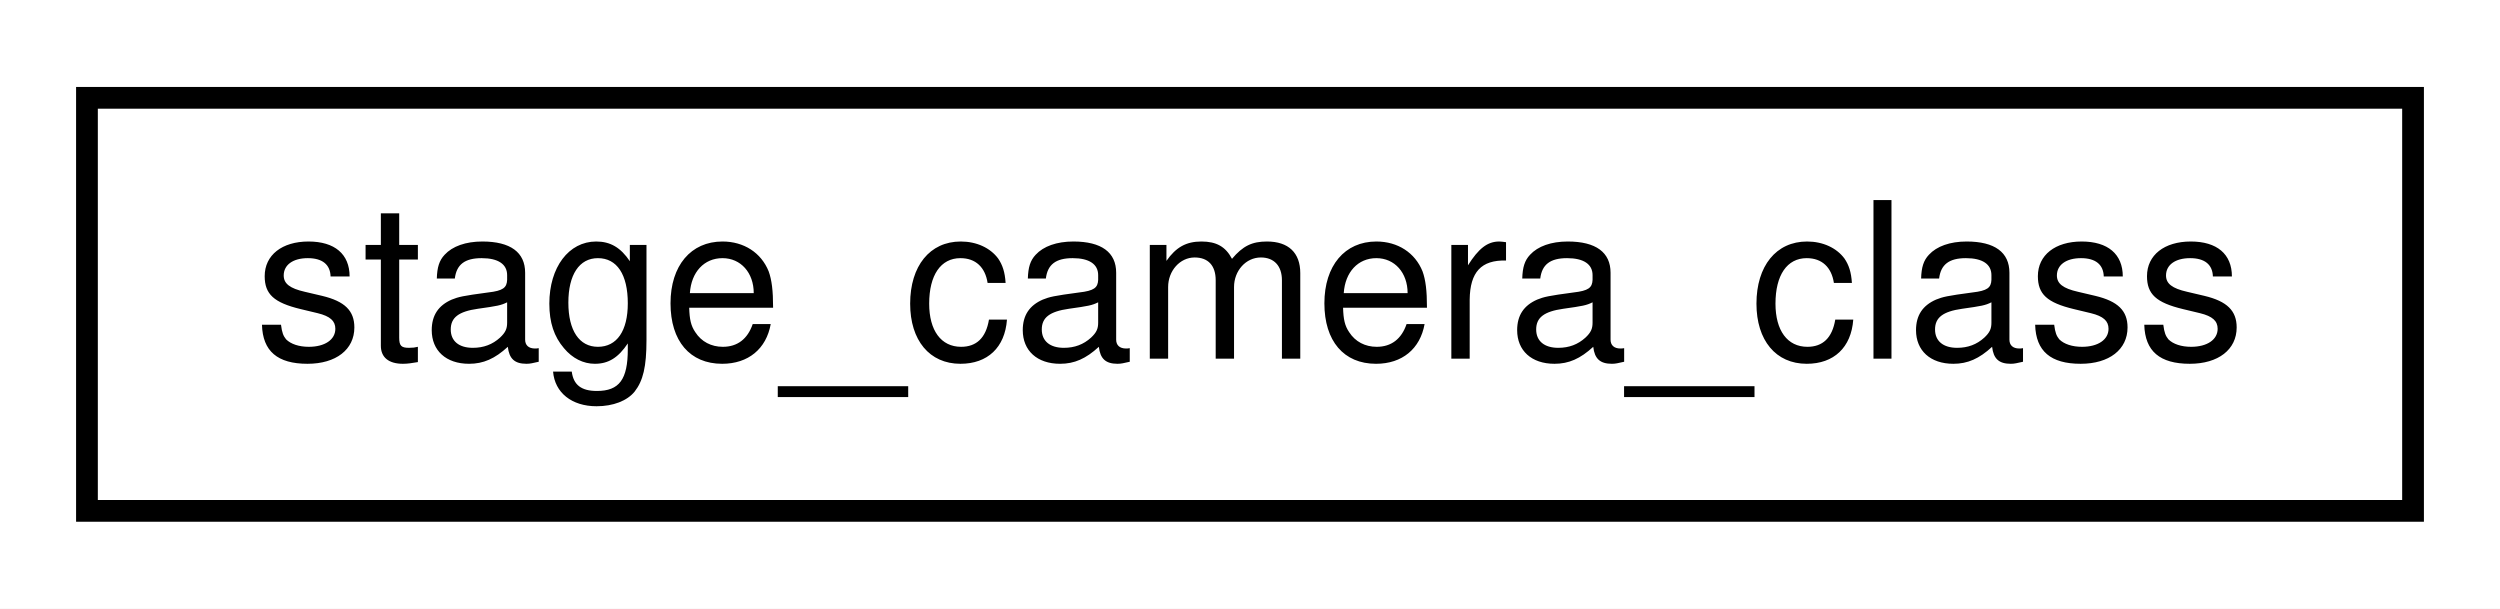
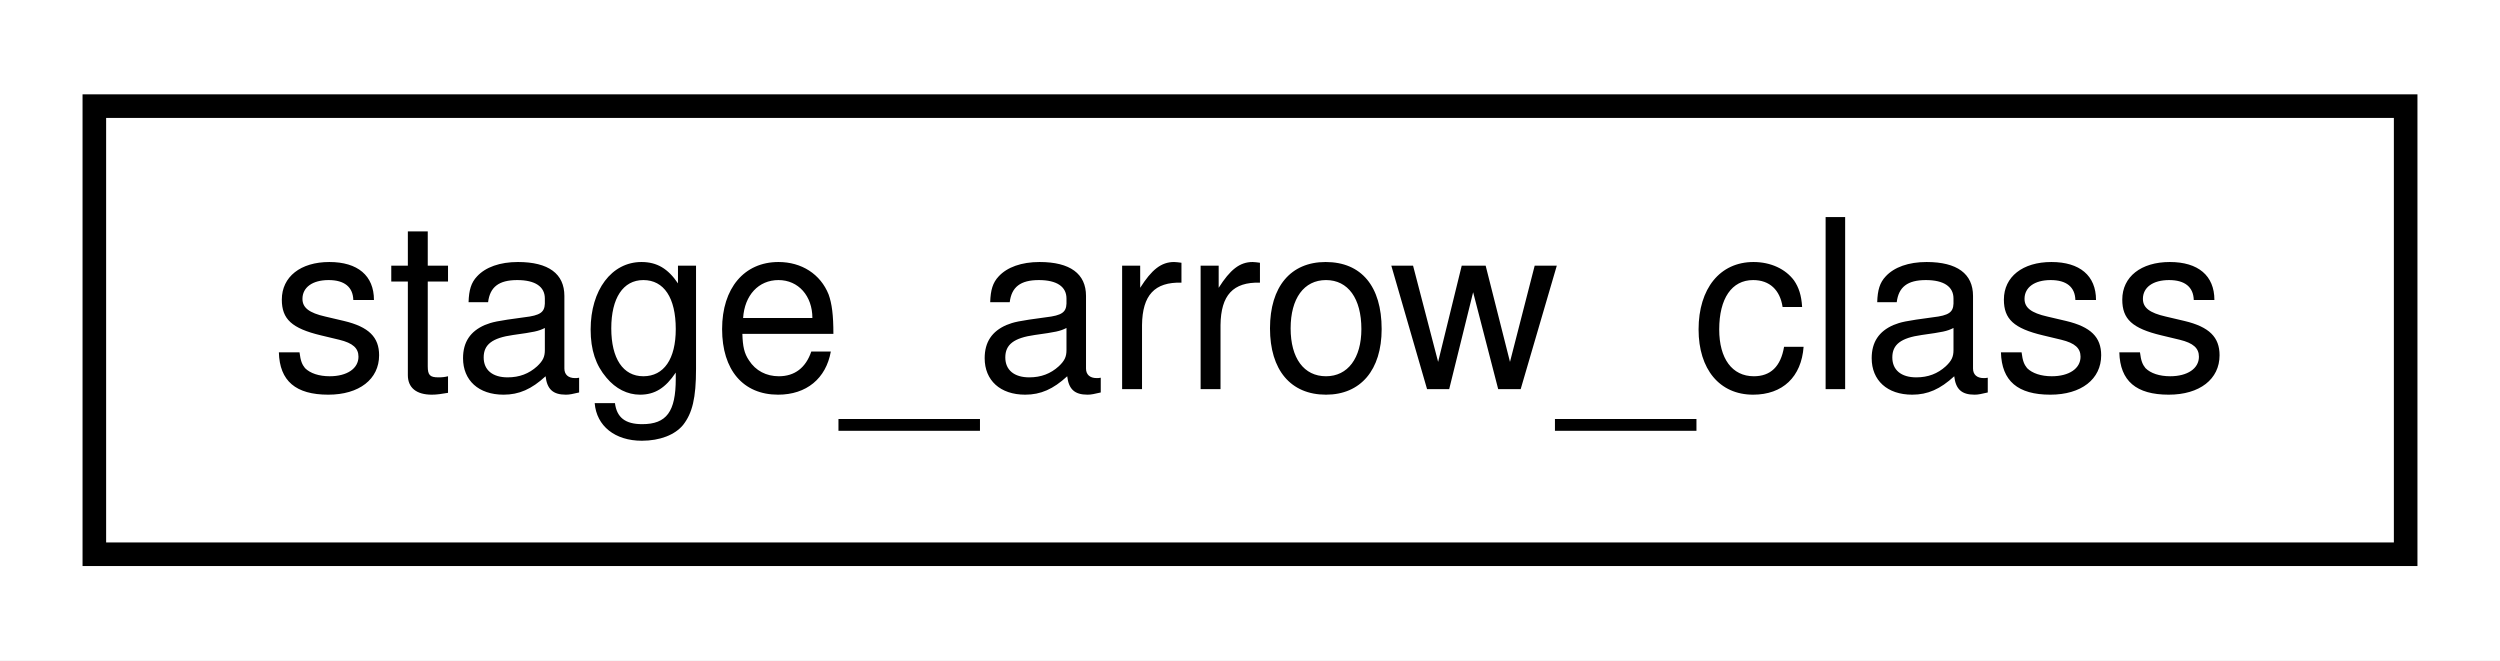
- <svg xmlns="http://www.w3.org/2000/svg" xmlns:xlink="http://www.w3.org/1999/xlink" width="115pt" height="28pt" viewBox="0.00 0.00 115.00 28.00">
+ <svg xmlns="http://www.w3.org/2000/svg" xmlns:xlink="http://www.w3.org/1999/xlink" width="106pt" height="28pt" viewBox="0.00 0.00 106.00 28.00">
  <g id="graph0" class="graph" transform="scale(1 1) rotate(0) translate(4 24)">
-     <polygon fill="white" stroke="transparent" points="-4,4 -4,-24 111,-24 111,4 -4,4" />
+     <polygon fill="white" stroke="transparent" points="-4,4 -4,-24 102,-24 102,4 -4,4" />
    <g id="node1" class="node">
      <g id="a_node1">
-         <a xlink:href="classstage__camera__class.html" target="_top" xlink:title=" ">
-           <polygon fill="white" stroke="black" points="0,-0.5 0,-19.5 107,-19.5 107,-0.5 0,-0.5" />
-           <text text-anchor="middle" x="53.5" y="-7.5" font-family="Helvetica,sans-Serif" font-size="10.00">stage_camera_class</text>
+         <a xlink:href="classstage__arrow__class.html" target="_top" xlink:title=" ">
+           <polygon fill="white" stroke="black" points="0,-0.5 0,-19.5 98,-19.5 98,-0.5 0,-0.5" />
+           <text text-anchor="middle" x="49" y="-7.5" font-family="Helvetica,sans-Serif" font-size="10.00">stage_arrow_class</text>
        </a>
      </g>
    </g>
  </g>
</svg>
